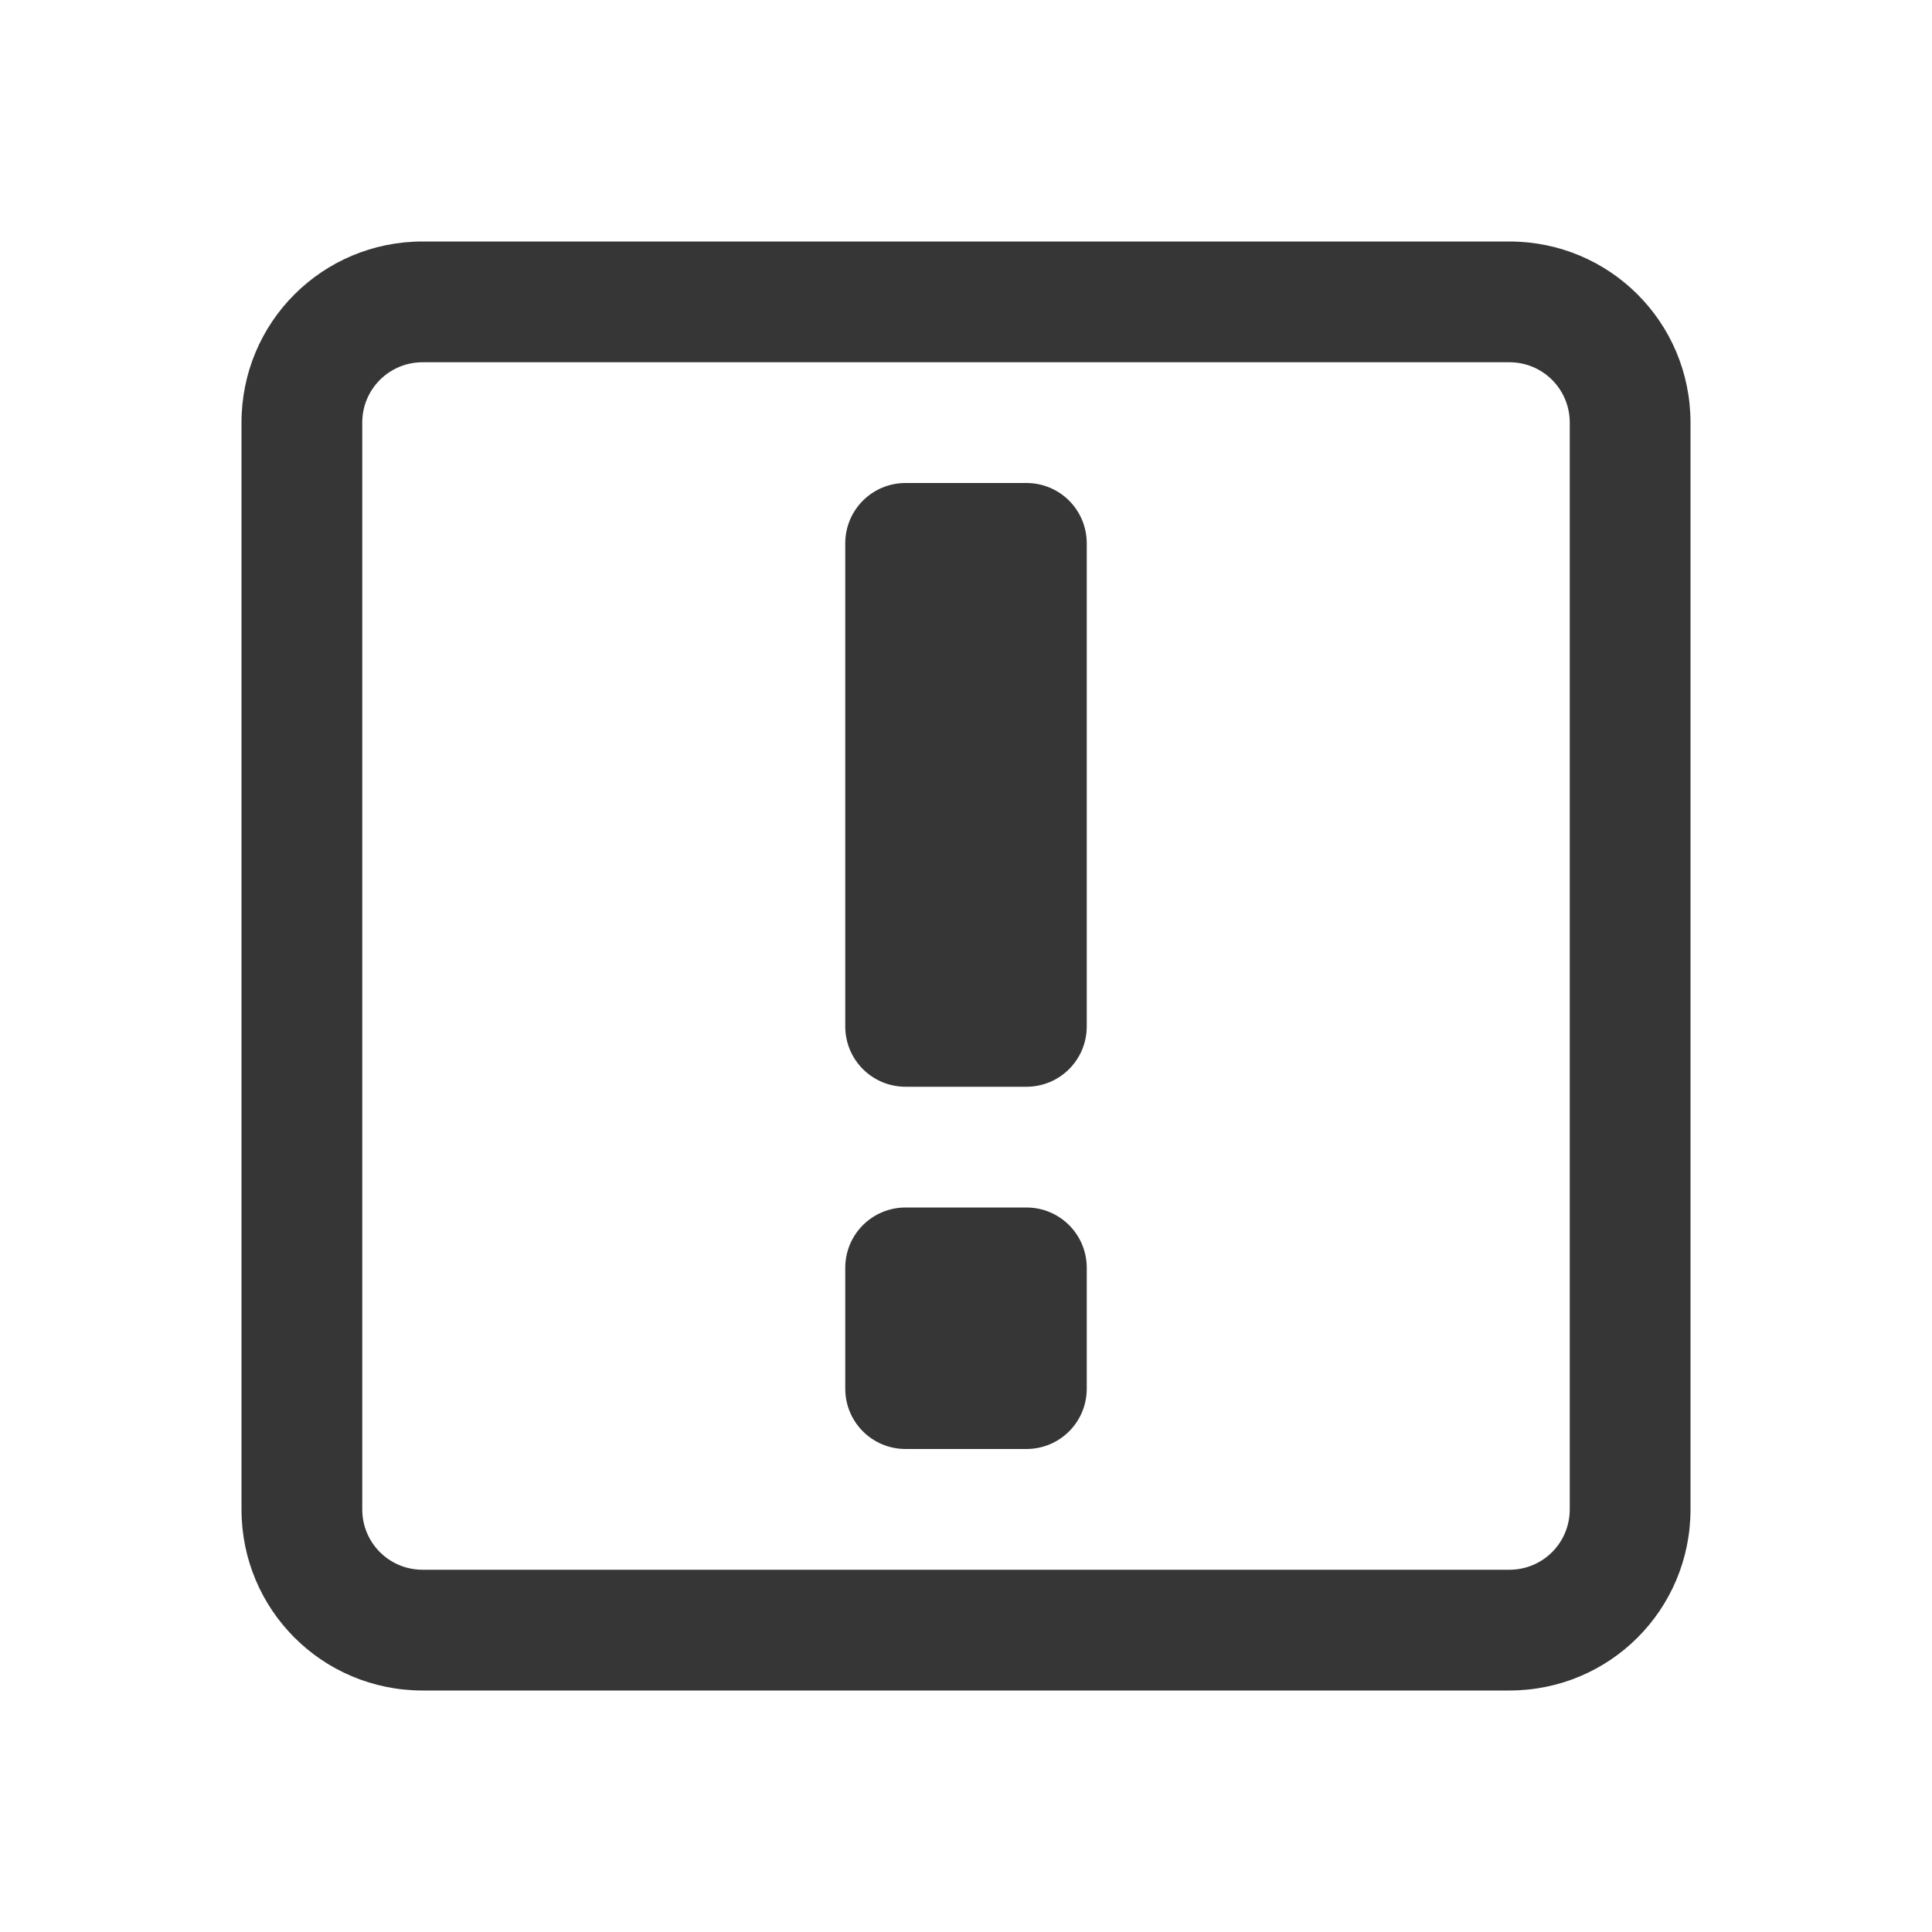
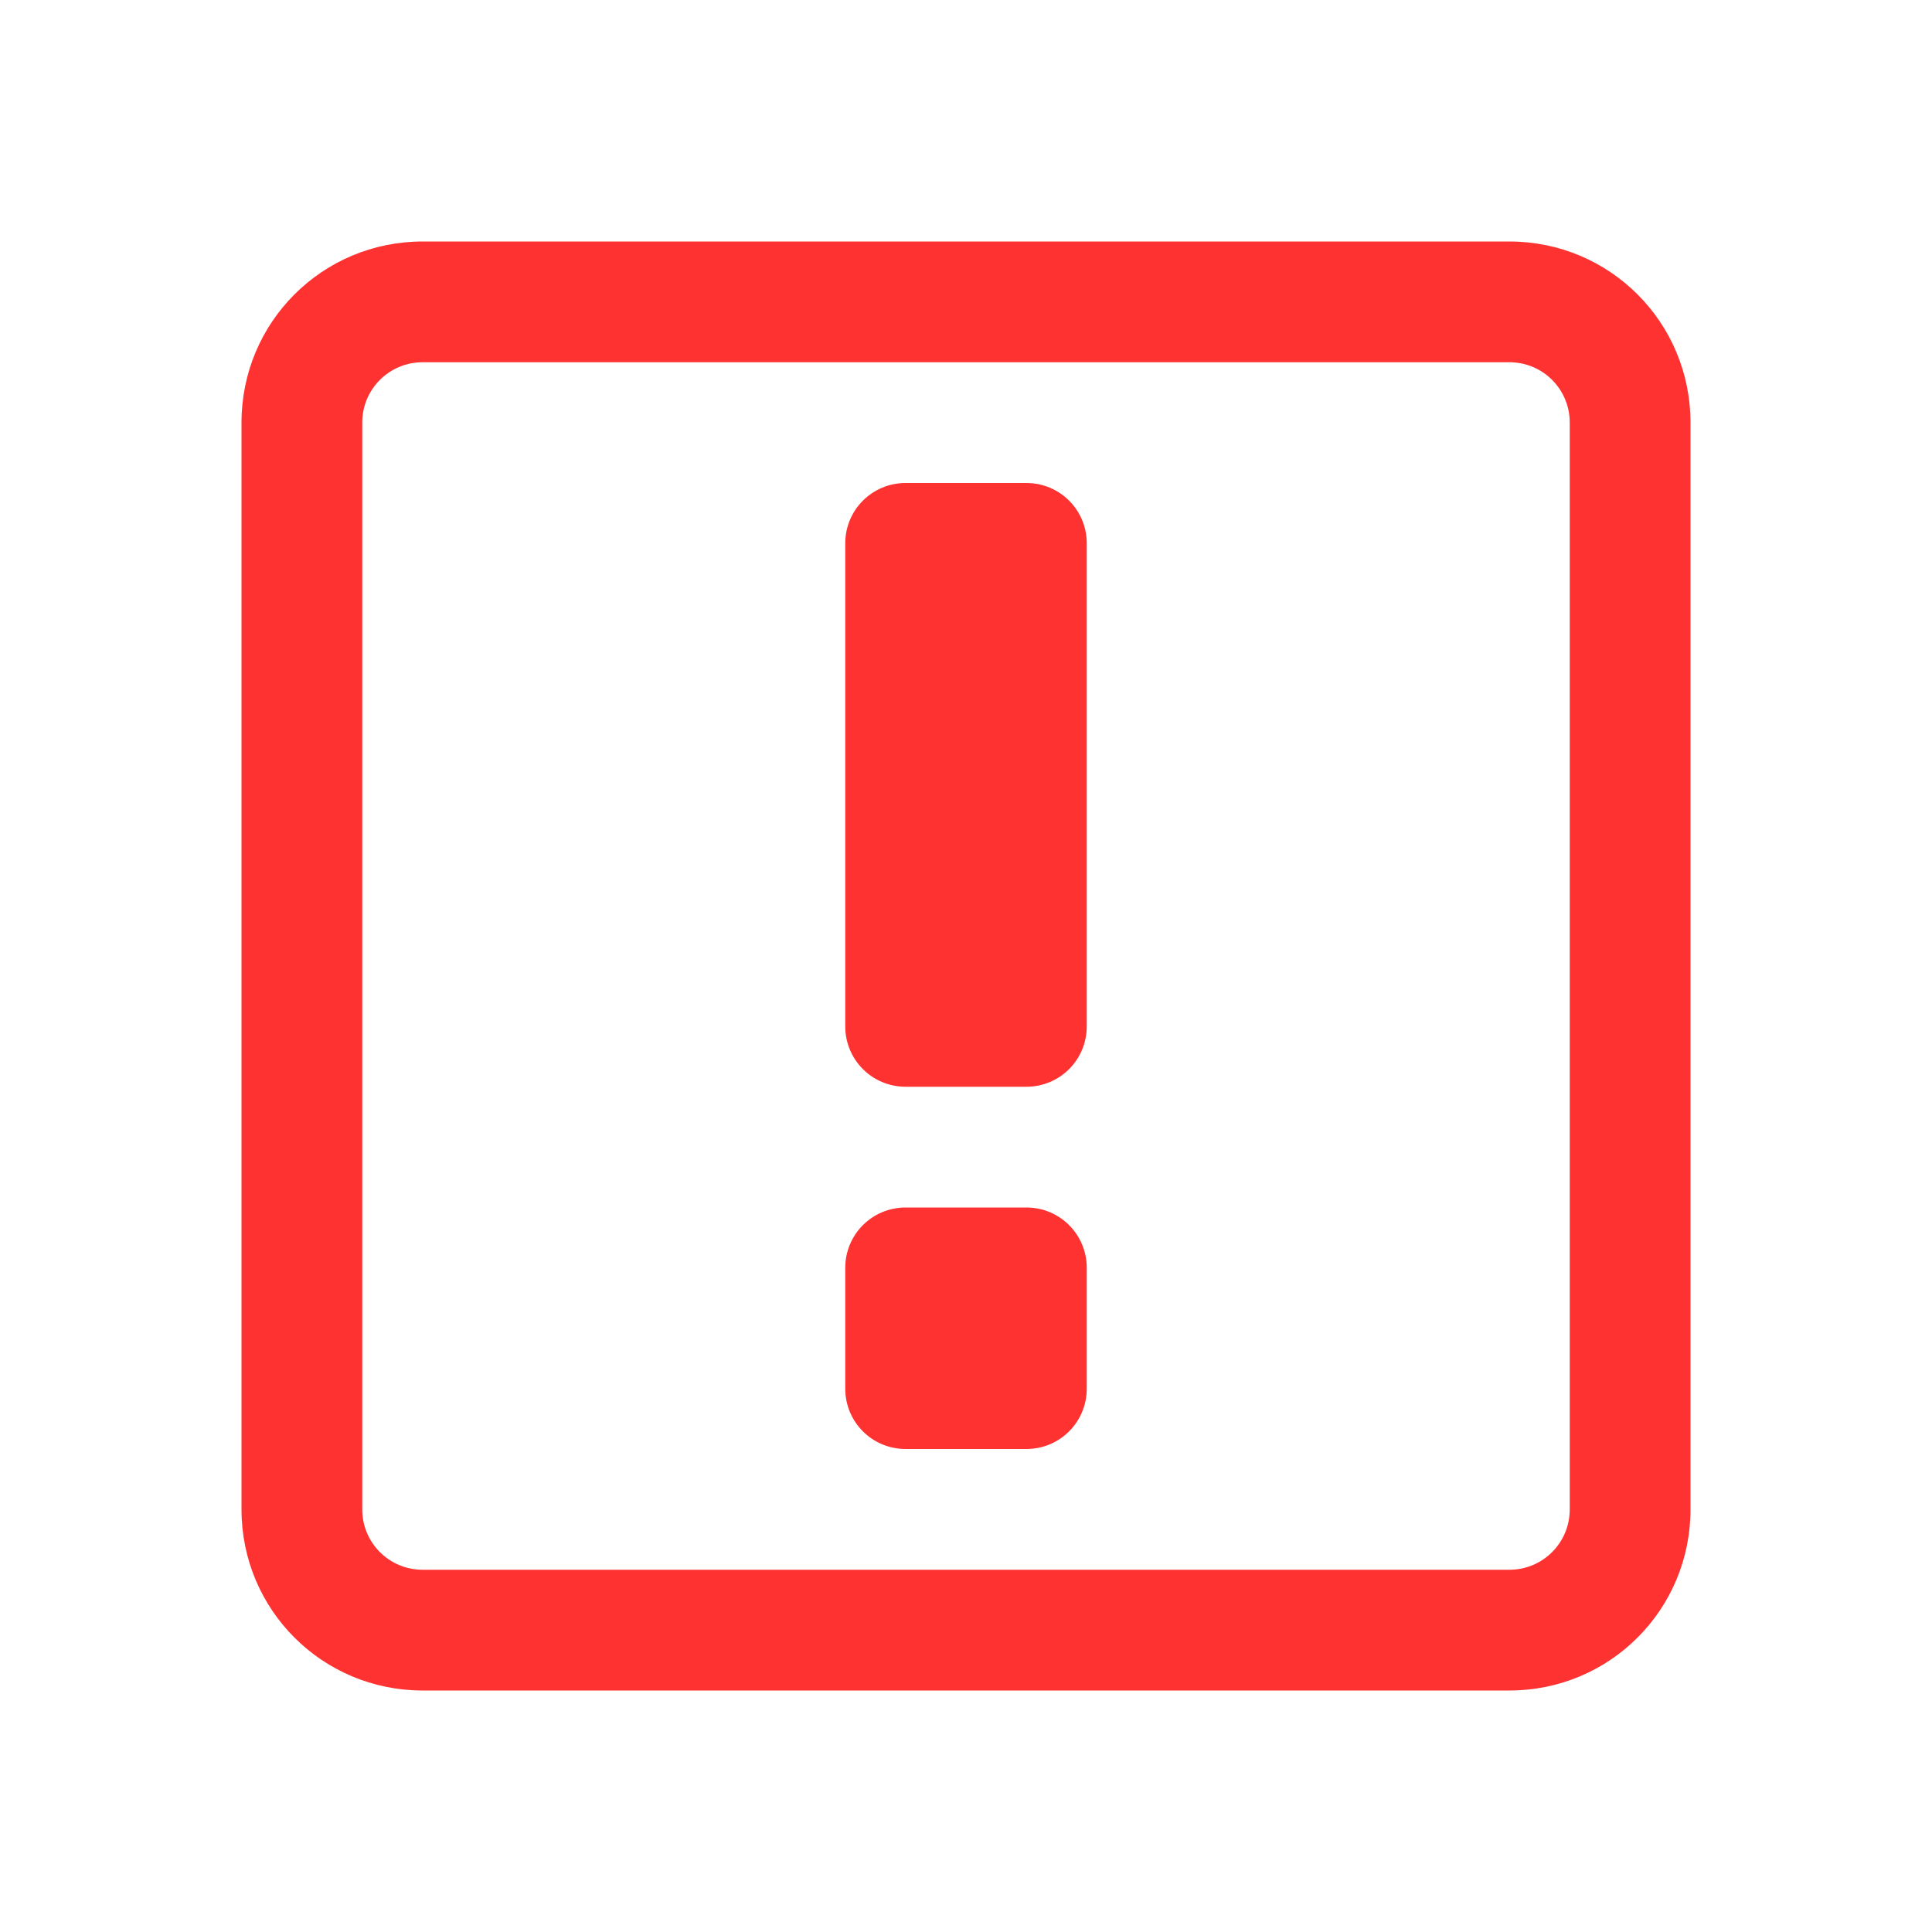
<svg xmlns="http://www.w3.org/2000/svg" id="svg19" viewBox="0 0 32 32" version="1.1" width="32" height="32">
  <defs id="defs5">
    <style type="text/css" id="current-color-scheme"> .ColorScheme-Text { color:#363636; } </style>
  </defs>
  <g id="apport" transform="translate(-22)">
    <path id="path7" fill="none" d="M 22,0 V 32 H 54 V 0 Z" />
-     <path id="path9" fill="currentColor" d="m 29,4 c -1.662,0 -3,1.338 -3,3 v 18 c 0,1.662 1.338,3 3,3 h 18 c 1.662,0 3,-1.338 3,-3 V 7 C 50,5.338 48.662,4 47,4 Z m 0,2 h 18 c 0.554,0 1,0.446 1,1 v 18 c 0,0.554 -0.446,1 -1,1 H 29 c -0.554,0 -1,-0.446 -1,-1 V 7 c 0,-0.554 0.446,-1 1,-1 z m 8,2 c -0.554,0 -1,0.446 -1,1 v 8 c 0,0.554 0.446,1 1,1 h 2 c 0.554,0 1,-0.446 1,-1 V 9 C 40,8.446 39.554,8 39,8 Z m 0,12 c -0.554,0 -1,0.446 -1,1 v 2 c 0,0.554 0.446,1 1,1 h 2 c 0.554,0 1,-0.446 1,-1 v -2 c 0,-0.554 -0.446,-1 -1,-1 z" class="ColorScheme-Text" />
+     <path id="path9" fill="currentColor" d="m 29,4 c -1.662,0 -3,1.338 -3,3 v 18 c 0,1.662 1.338,3 3,3 h 18 c 1.662,0 3,-1.338 3,-3 V 7 C 50,5.338 48.662,4 47,4 Z m 0,2 h 18 c 0.554,0 1,0.446 1,1 v 18 c 0,0.554 -0.446,1 -1,1 H 29 c -0.554,0 -1,-0.446 -1,-1 V 7 c 0,-0.554 0.446,-1 1,-1 z m 8,2 c -0.554,0 -1,0.446 -1,1 v 8 c 0,0.554 0.446,1 1,1 h 2 c 0.554,0 1,-0.446 1,-1 V 9 C 40,8.446 39.554,8 39,8 Z m 0,12 c -0.554,0 -1,0.446 -1,1 v 2 c 0,0.554 0.446,1 1,1 h 2 c 0.554,0 1,-0.446 1,-1 v -2 c 0,-0.554 -0.446,-1 -1,-1 z" class="ColorScheme-Text" style="fill:#ff3232;fill-opacity:1" />
  </g>
  <g id="22-22-apport" transform="translate(-22)">
    <path id="path12" fill="none" d="M 0,10 V 32 H 22 V 10 Z" />
    <g id="g16" fill="currentColor" class="ColorScheme-Text">
-       <path id="path14" d="m 5,13 c -1.108,0 -2,0.892 -2,2 v 12 c 0,1.108 0.892,2 2,2 h 12 c 1.108,0 2,-0.892 2,-2 V 15 c 0,-1.108 -0.892,-2 -2,-2 z m 0,2 H 17 V 27 H 5 Z m 6,1 c -0.554,0 -1,0.446 -1,1 v 5 c 0,0.554 0.446,1 1,1 0.554,0 1,-0.446 1,-1 v -5 c 0,-0.554 -0.446,-1 -1,-1 z m 0,8 a 1,1 0 0 0 -1,1 1,1 0 0 0 1,1 1,1 0 0 0 1,-1 1,1 0 0 0 -1,-1 z" />
+       <path id="path14" d="m 5,13 c -1.108,0 -2,0.892 -2,2 v 12 c 0,1.108 0.892,2 2,2 h 12 c 1.108,0 2,-0.892 2,-2 V 15 c 0,-1.108 -0.892,-2 -2,-2 z m 0,2 H 17 V 27 H 5 Z m 6,1 c -0.554,0 -1,0.446 -1,1 v 5 c 0,0.554 0.446,1 1,1 0.554,0 1,-0.446 1,-1 v -5 c 0,-0.554 -0.446,-1 -1,-1 z m 0,8 a 1,1 0 0 0 -1,1 1,1 0 0 0 1,1 1,1 0 0 0 1,-1 1,1 0 0 0 -1,-1 z" style="fill:#ff3232;fill-opacity:1" />
    </g>
  </g>
</svg>
